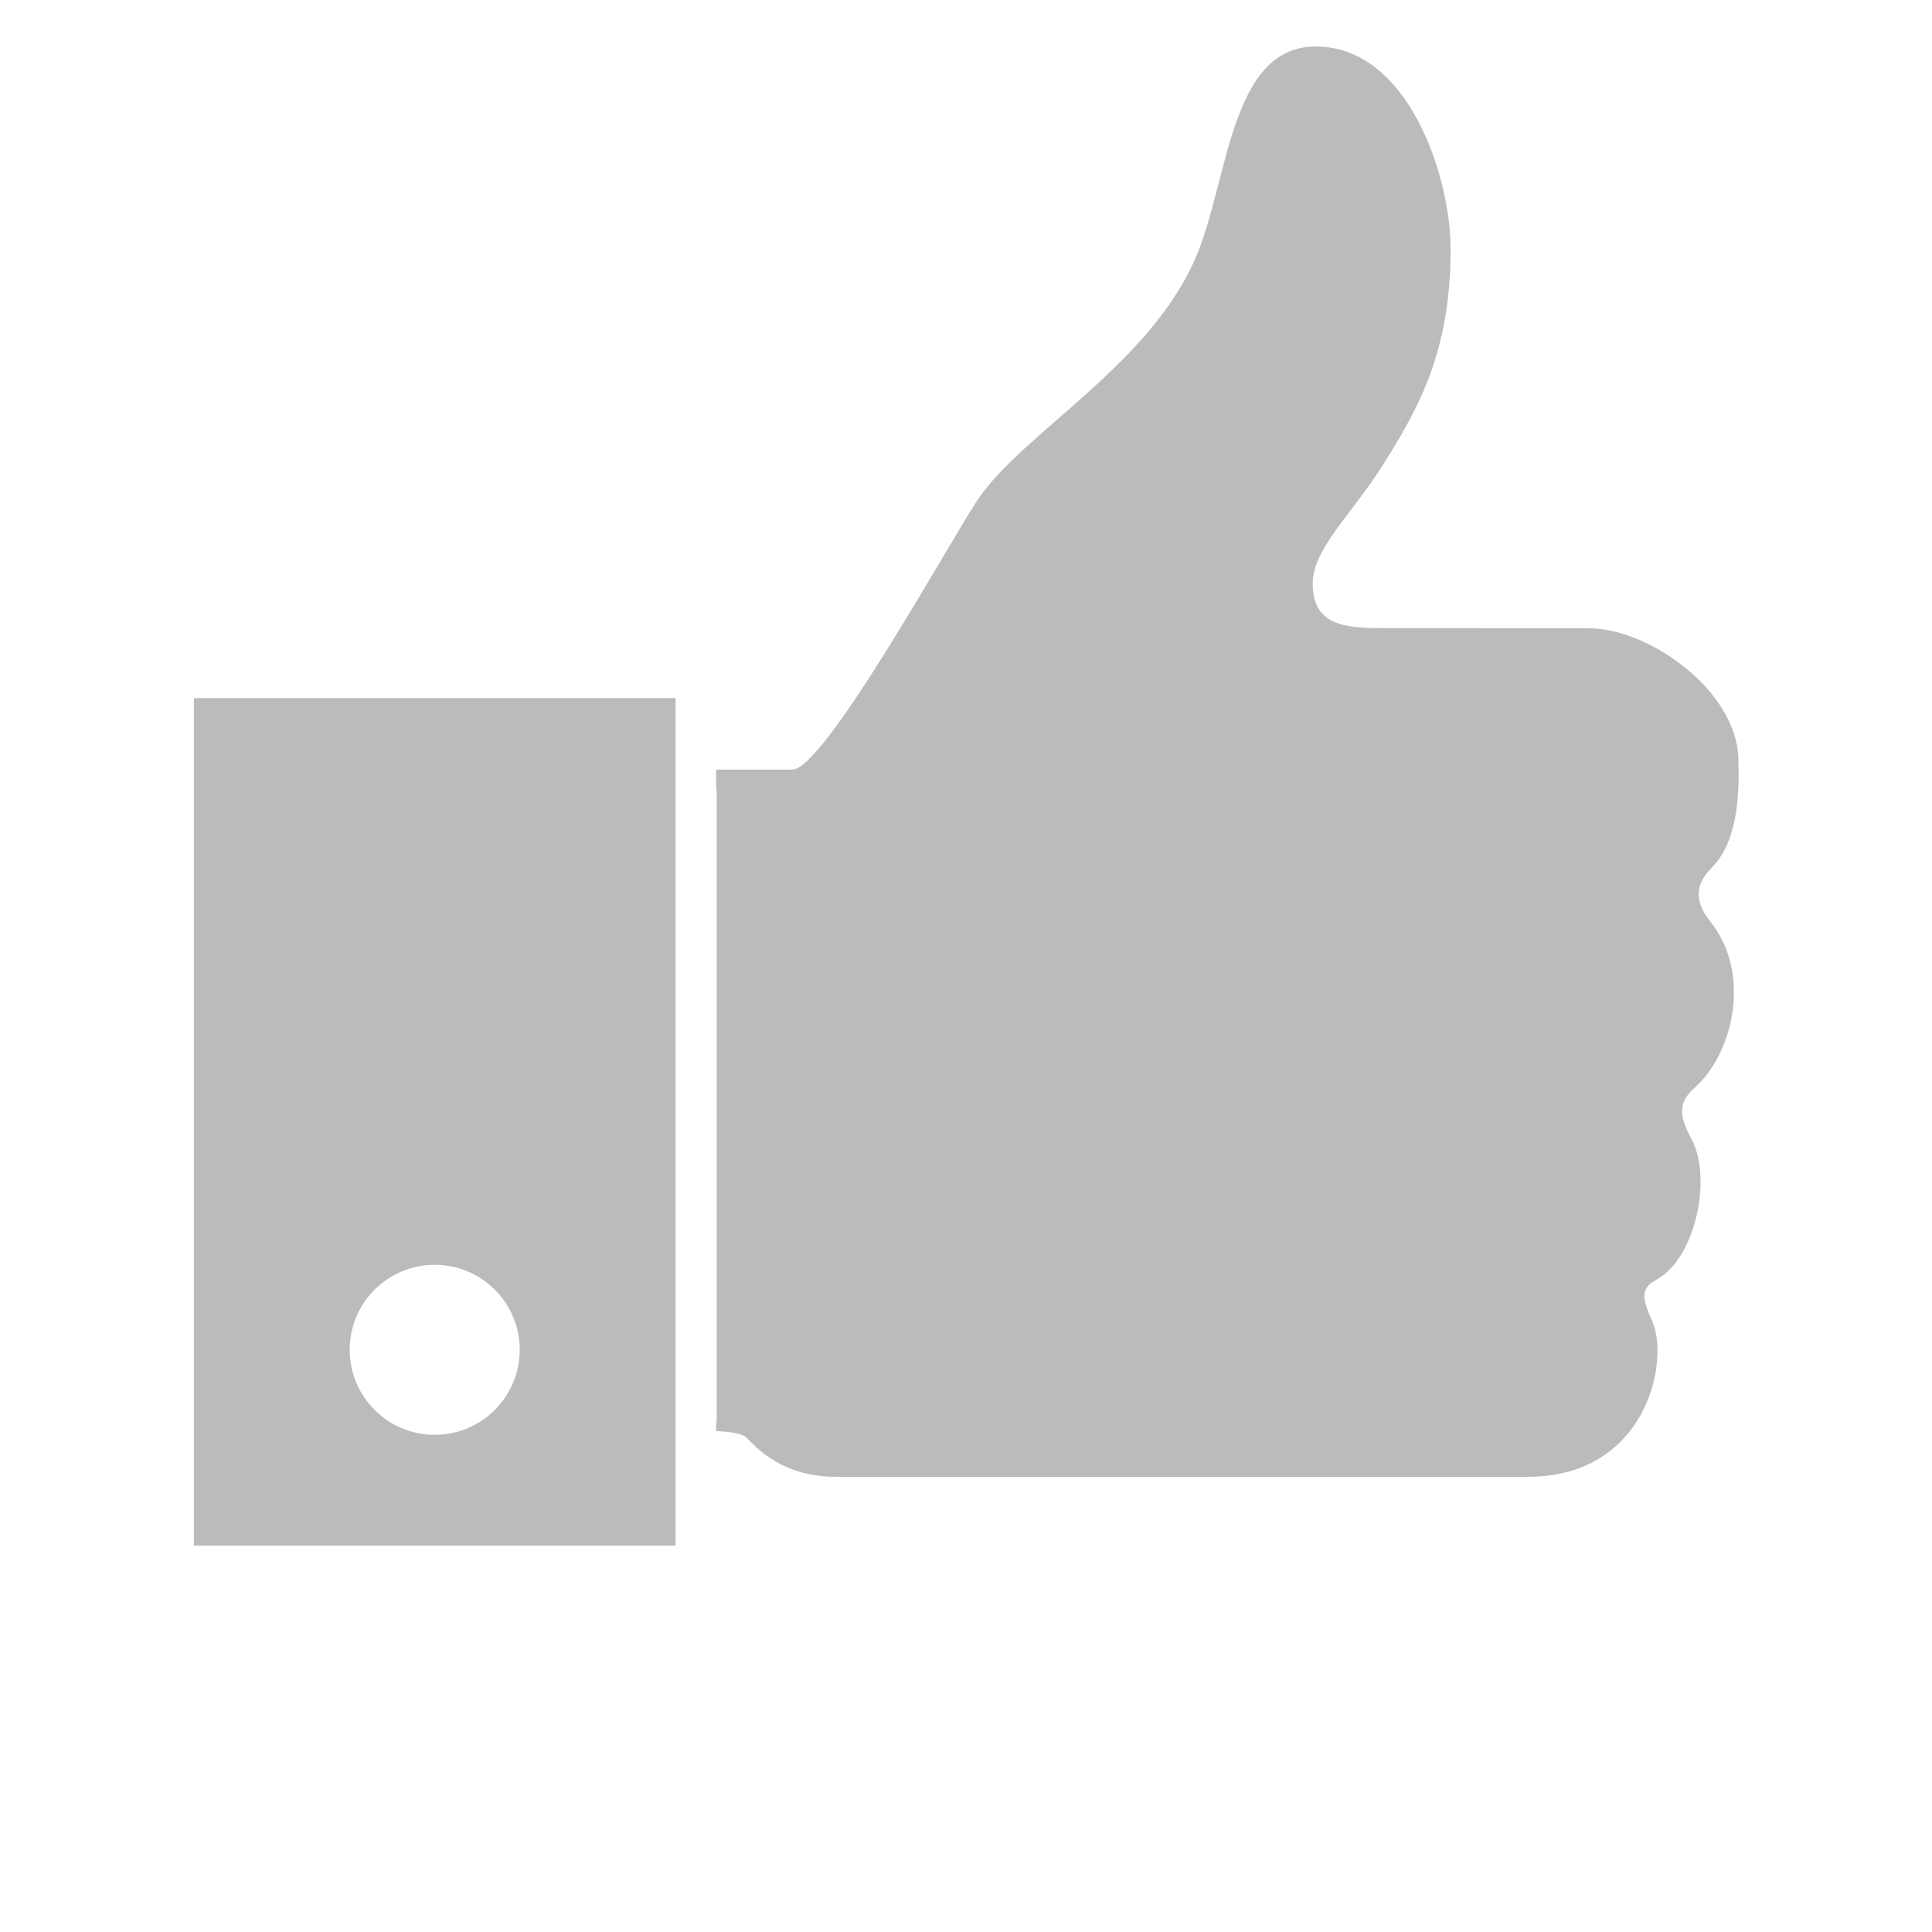
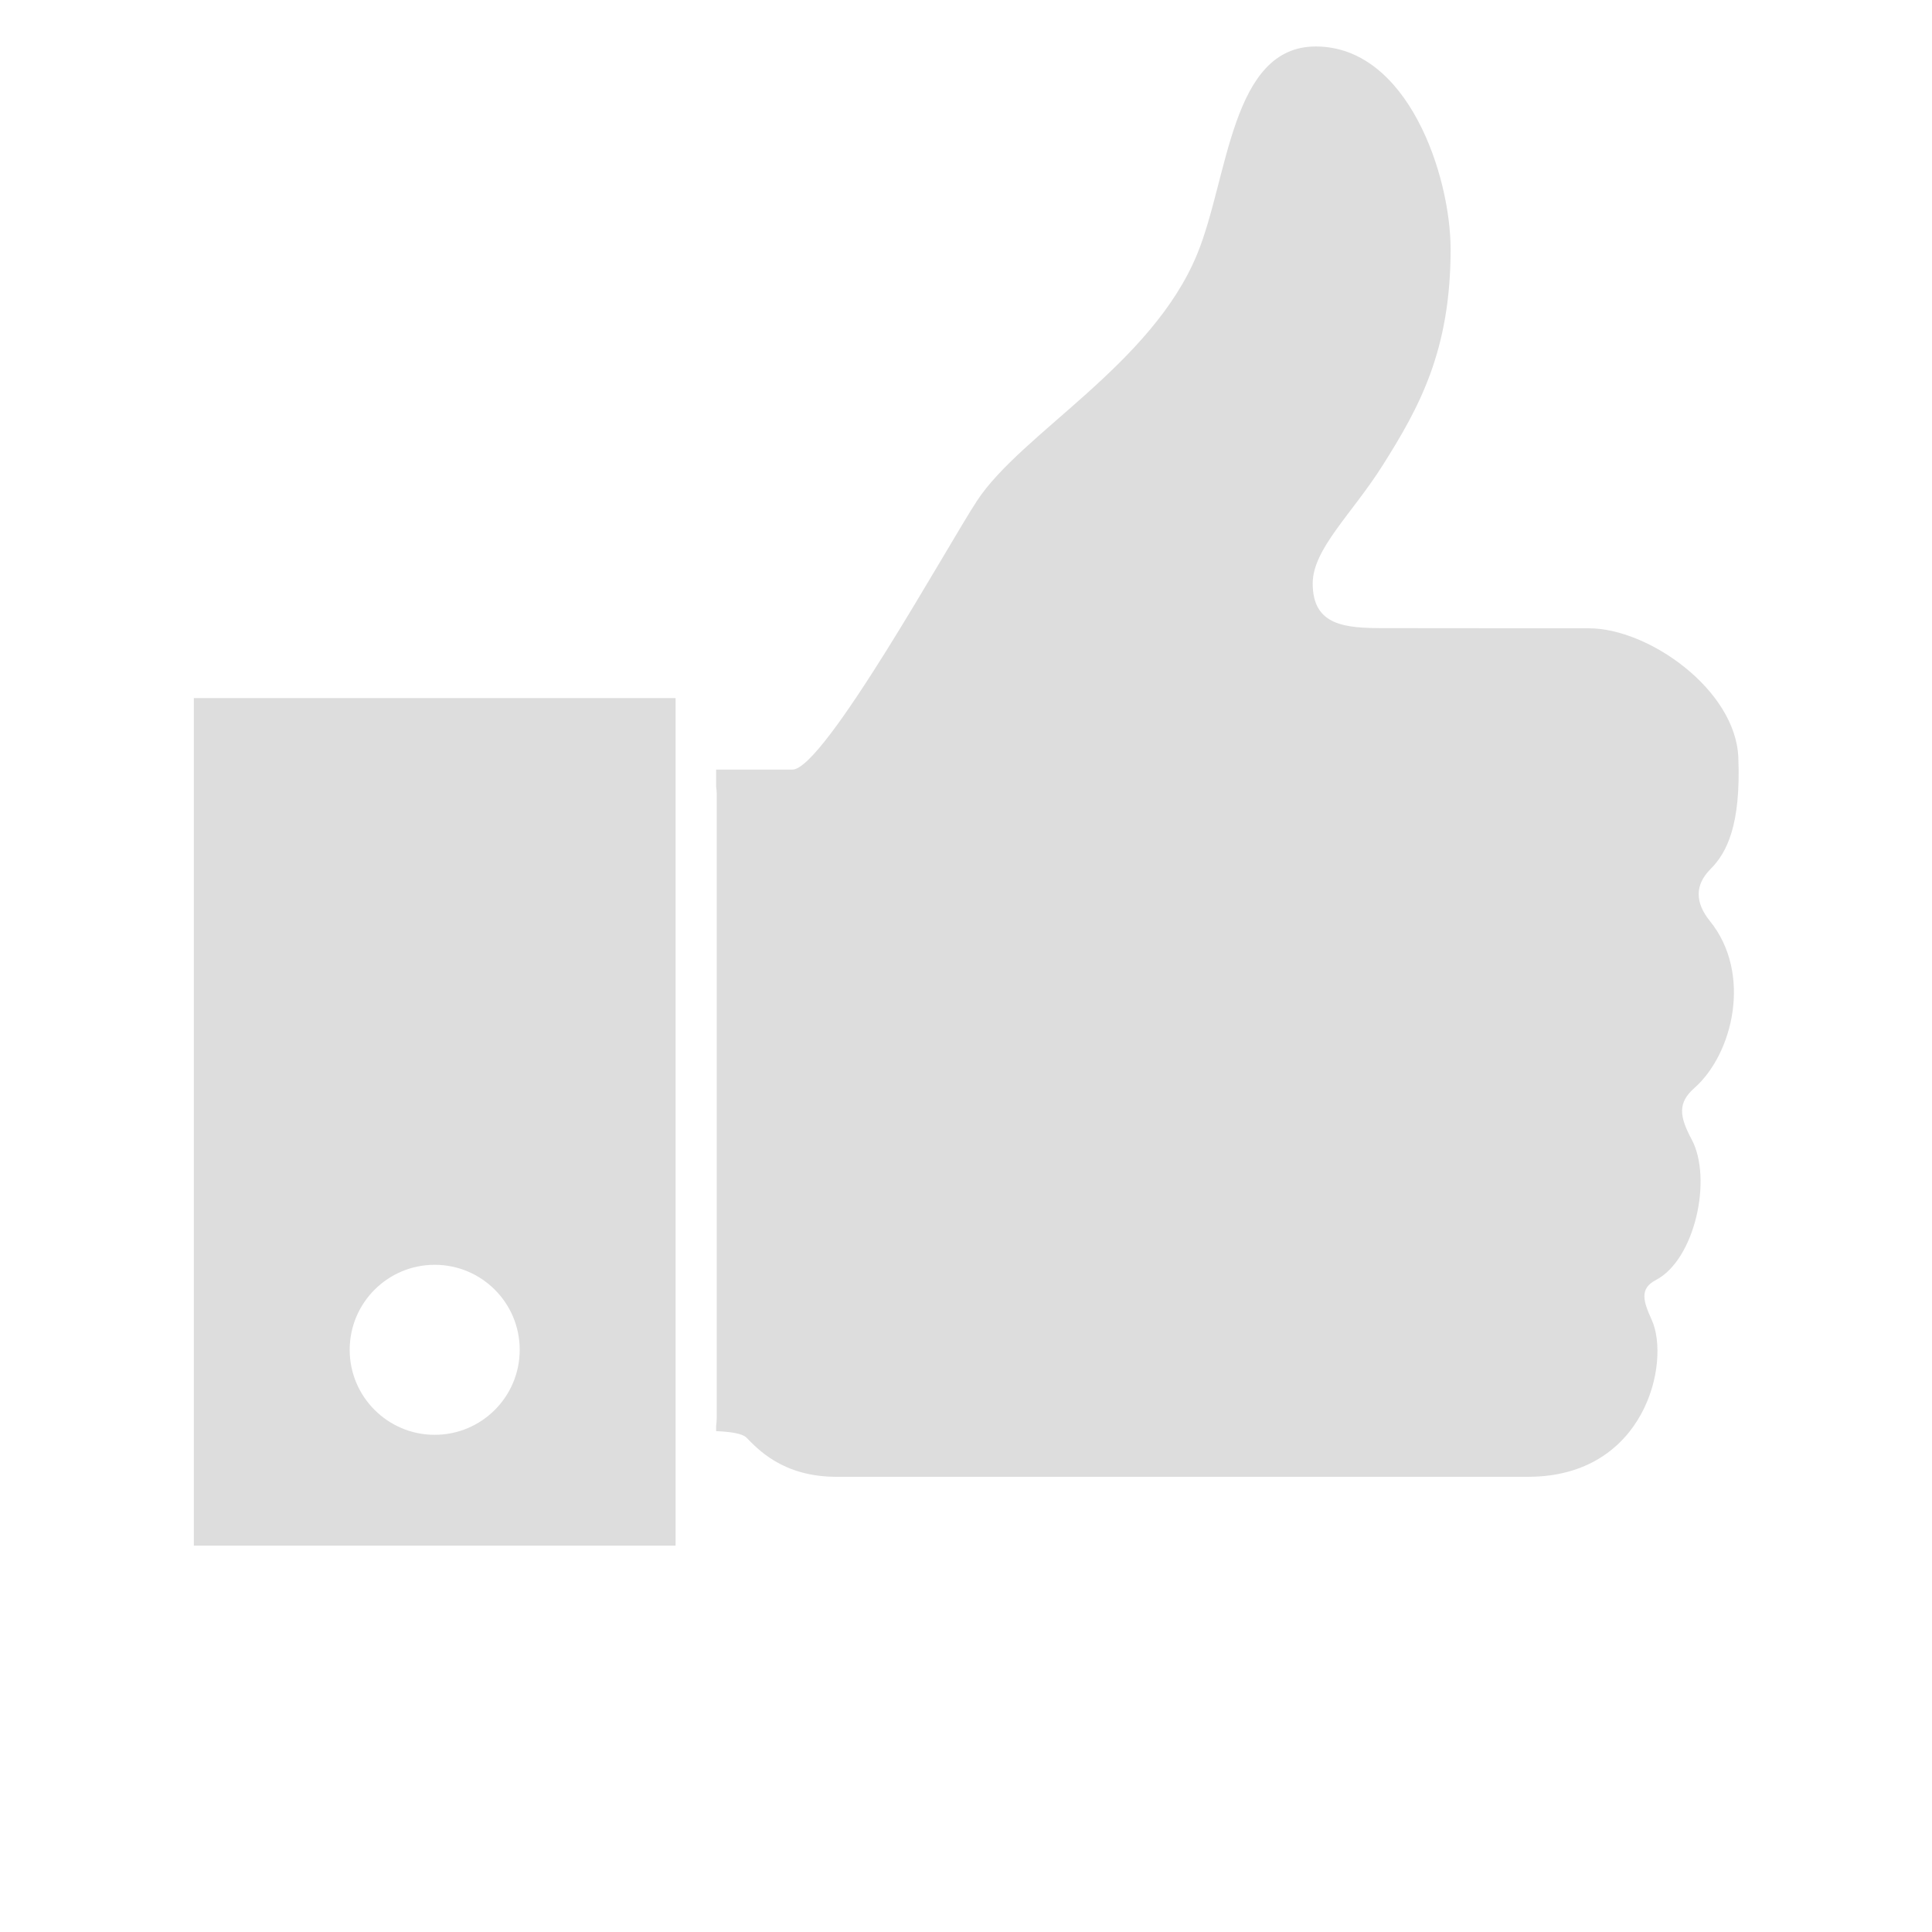
<svg xmlns="http://www.w3.org/2000/svg" version="1.1" viewBox="0 0 700 700">
-   <path fill="#bbbbbb" d="m619.77 314.86c5.887-5.887 11.031-15.934 10.059-40.426-0.984-24.496-32.496-46.789-54.141-46.789-24.746 0-55.988-0.062-74.168-0.062-13.922 0-25.906-0.723-25.906-16.168 0-12.492 14.152-25.078 25.352-42.812 13.223-20.945 24.617-41.523 24.617-78.266 0-26.629-15.434-73.496-48.871-73.496-30.754 0-31.602 47.73-42.996 75.332-16.531 40.051-63.57 64.668-79.738 89.285-10.555 16.07-55.41 97.379-66.875 97.379h-27.637v6.156c0.086 0.805 0.219 1.598 0.219 2.426v226.35c0 0.996-0.094 1.965-0.219 2.922v1.836c5.234 0.223 9.496 0.855 10.98 2.34 3.922 3.922 12.988 14.207 32.582 14.207h250.61c42.621 0 51.688-41.648 44.828-56.828-2.961-6.562-4.652-11.277 1.477-14.461 14.184-7.379 20.574-36.746 12.977-50.953-4.441-8.309-5.144-13.227 0.98-18.621 13.938-12.273 21.074-41.406 5.633-60.504-5.297-6.547-5.633-12.98 0.242-18.848z" />
-   <path fill="#bbbbbb" d="m70.234 252.93v307.07h174.54v-307.07zm87.266 266.93c-17.012 0-30.801-13.793-30.801-30.801s13.789-30.801 30.801-30.801 30.801 13.793 30.801 30.801-13.789 30.801-30.801 30.801z" />
+   <path fill="#dddddd" d="m619.77 314.86c5.887-5.887 11.031-15.934 10.059-40.426-0.984-24.496-32.496-46.789-54.141-46.789-24.746 0-55.988-0.062-74.168-0.062-13.922 0-25.906-0.723-25.906-16.168 0-12.492 14.152-25.078 25.352-42.812 13.223-20.945 24.617-41.523 24.617-78.266 0-26.629-15.434-73.496-48.871-73.496-30.754 0-31.602 47.73-42.996 75.332-16.531 40.051-63.57 64.668-79.738 89.285-10.555 16.07-55.41 97.379-66.875 97.379h-27.637v6.156c0.086 0.805 0.219 1.598 0.219 2.426v226.35c0 0.996-0.094 1.965-0.219 2.922v1.836c5.234 0.223 9.496 0.855 10.98 2.34 3.922 3.922 12.988 14.207 32.582 14.207h250.61c42.621 0 51.688-41.648 44.828-56.828-2.961-6.562-4.652-11.277 1.477-14.461 14.184-7.379 20.574-36.746 12.977-50.953-4.441-8.309-5.144-13.227 0.98-18.621 13.938-12.273 21.074-41.406 5.633-60.504-5.297-6.547-5.633-12.98 0.242-18.848z" />
+   <path fill="#dddddd" d="m70.234 252.93v307.07h174.54v-307.07zm87.266 266.93c-17.012 0-30.801-13.793-30.801-30.801s13.789-30.801 30.801-30.801 30.801 13.793 30.801 30.801-13.789 30.801-30.801 30.801z" />
</svg>
